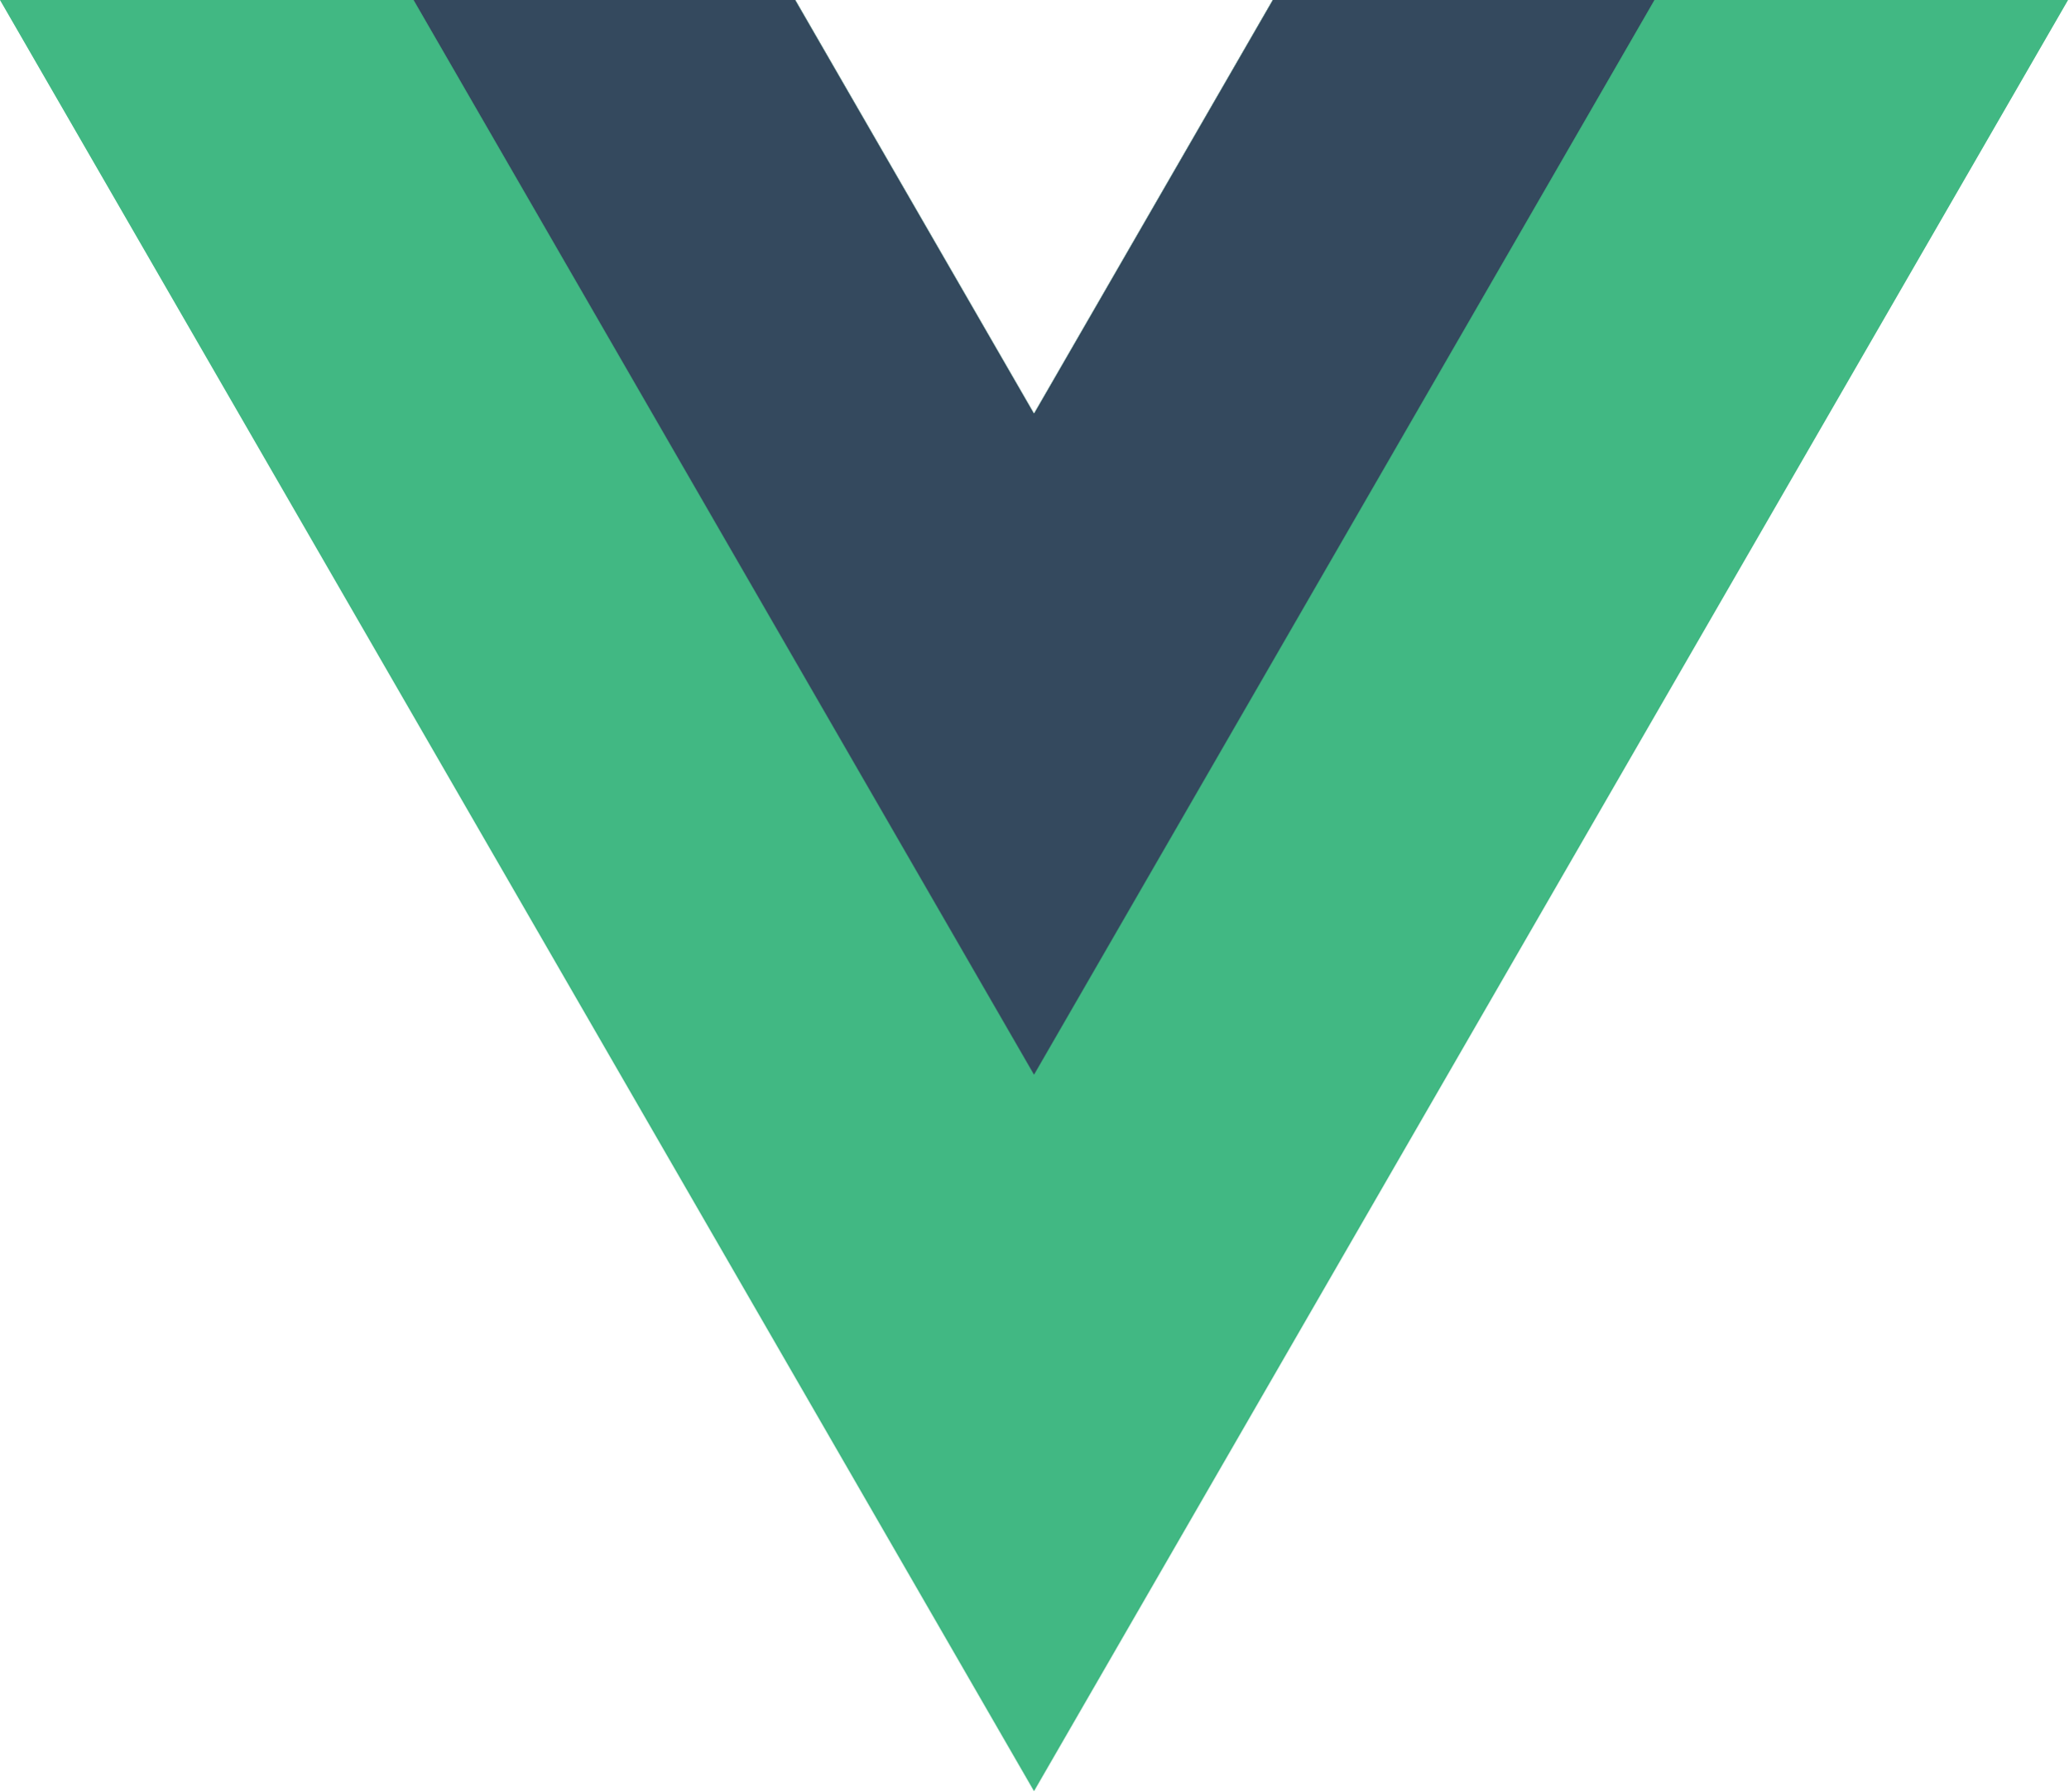
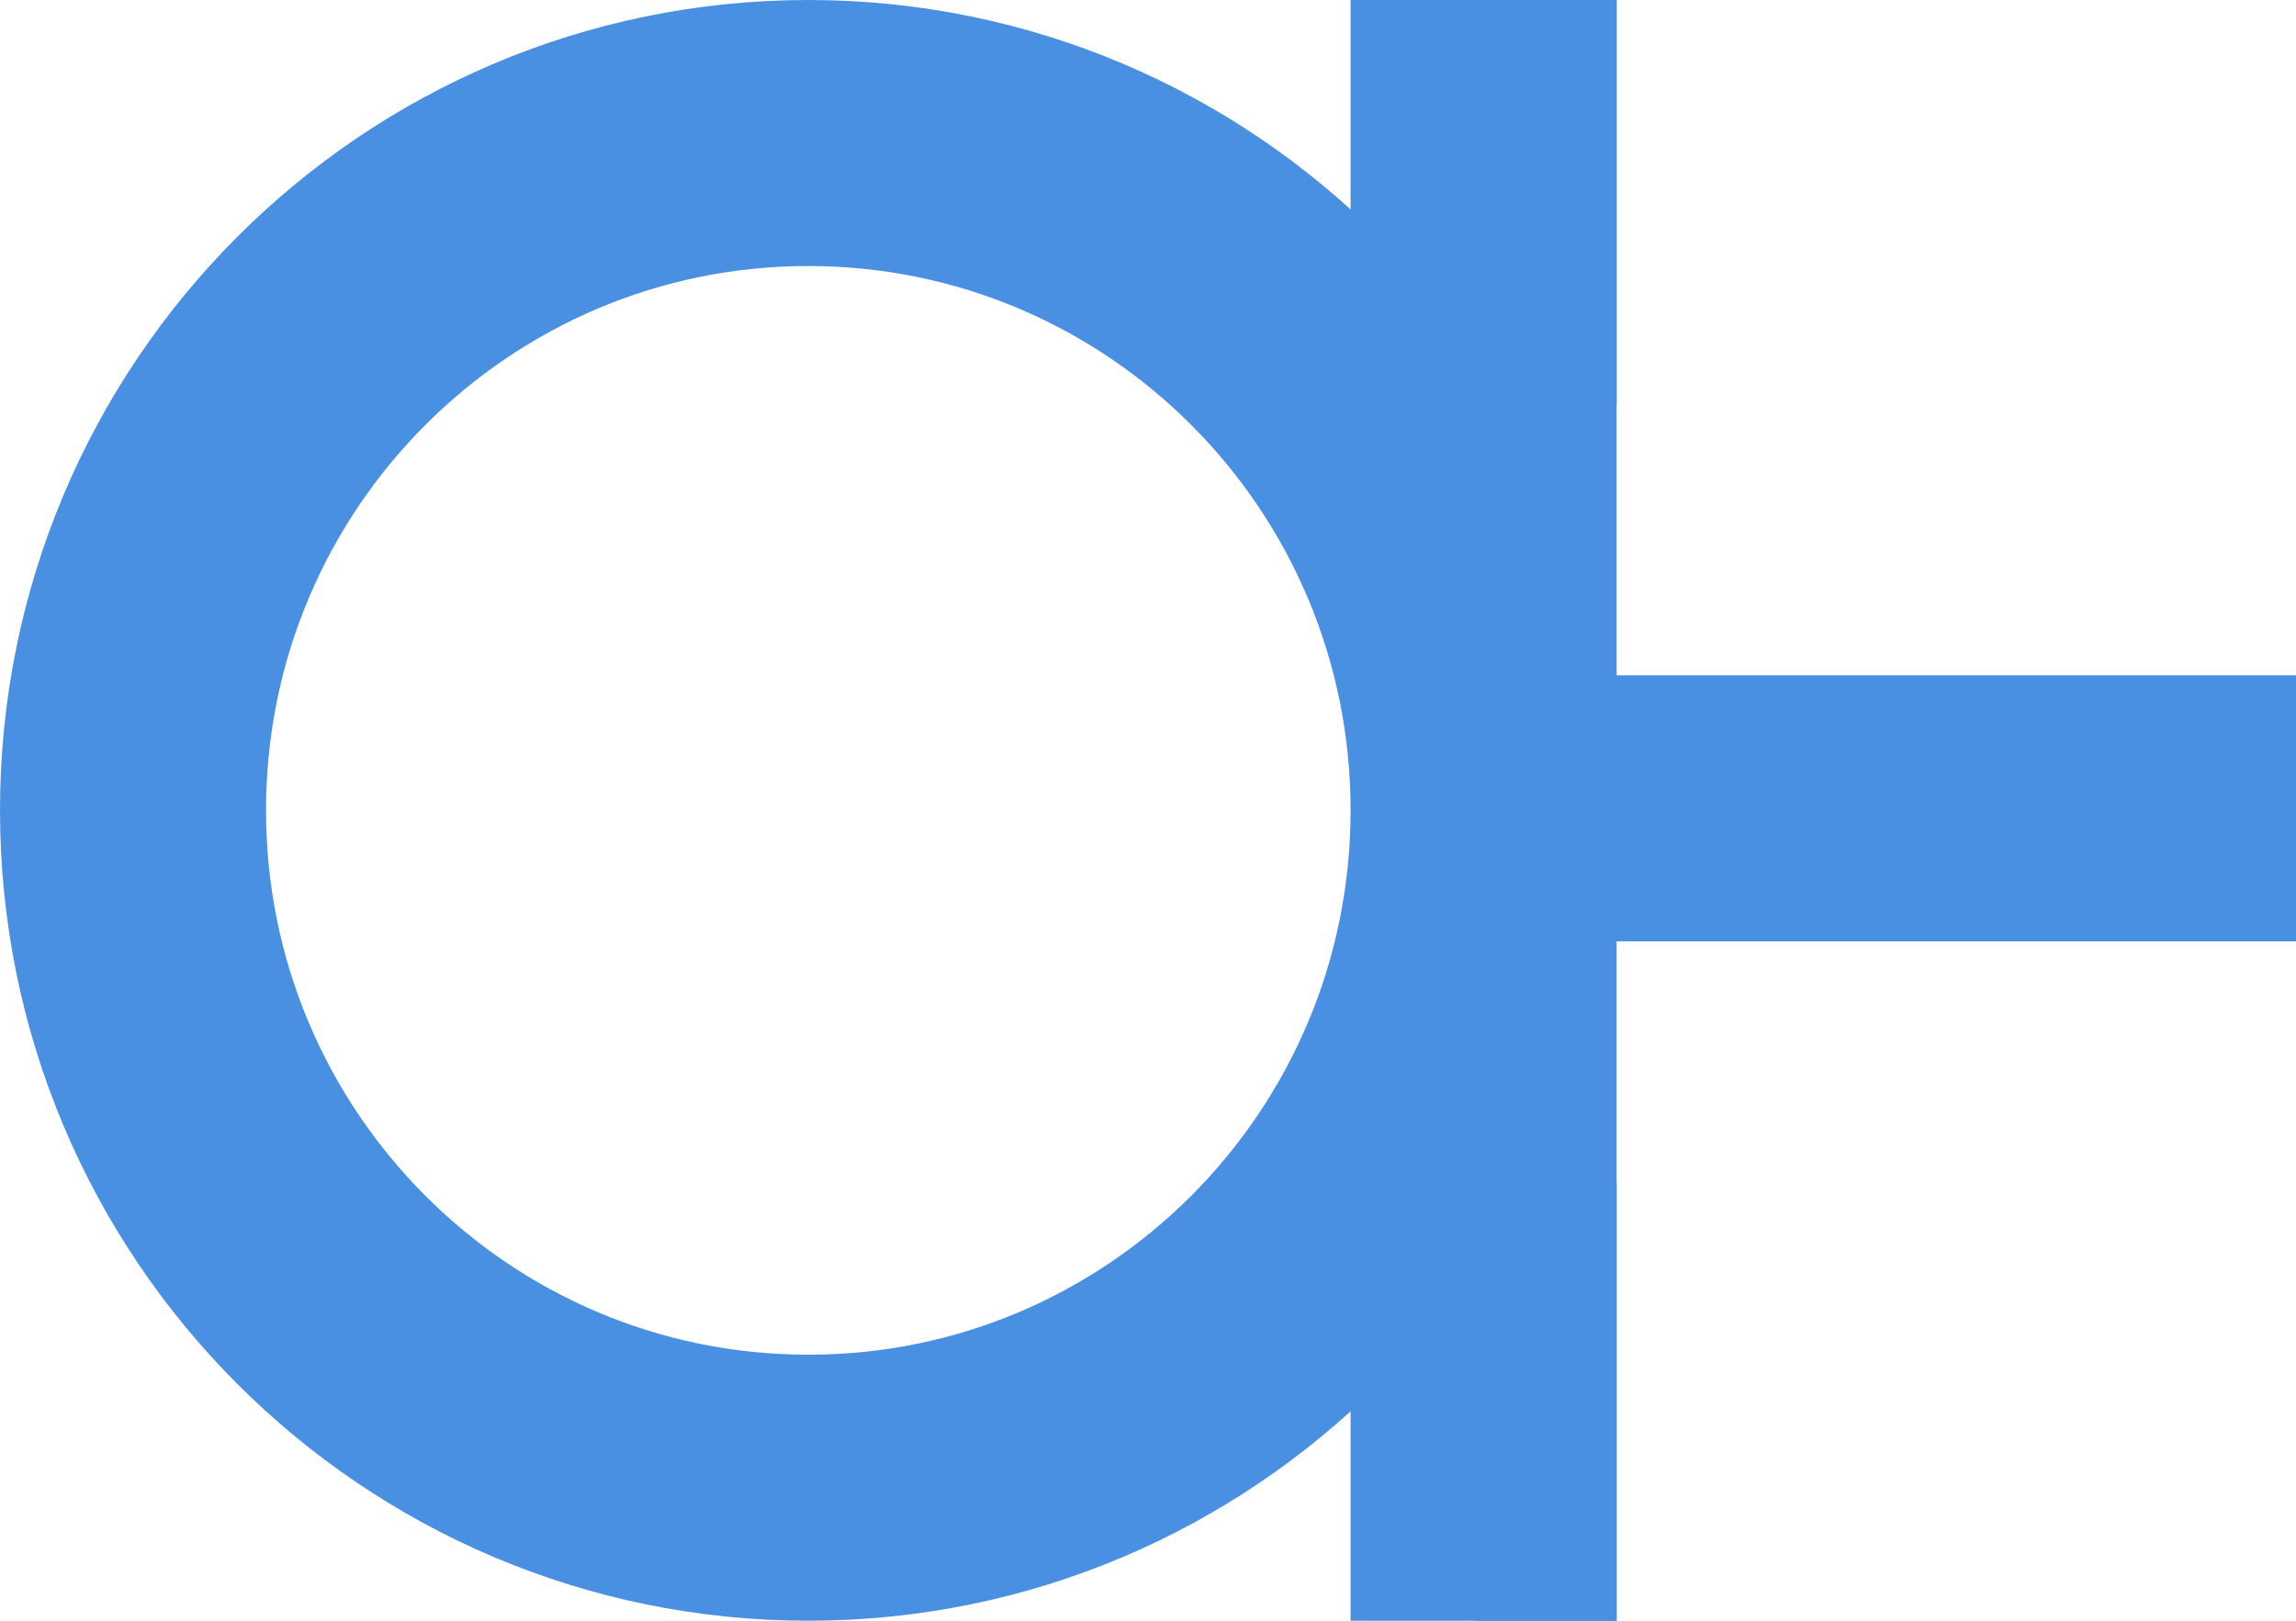
- <svg xmlns="http://www.w3.org/2000/svg" viewBox="0 0 261.76 226.69">
-   <path d="M161.096.001l-30.225 52.351L100.647.001H-.005l130.877 226.688L261.749.001z" fill="#41b883" />
-   <path d="M161.096.001l-30.225 52.351L100.647.001H52.346l78.526 136.01L209.398.001z" fill="#34495e" />
+ <svg xmlns="http://www.w3.org/2000/svg" width="561" height="396" viewBox="0 0 561 396" fill="none">
+   <rect x="330" width="65" height="99" fill="#4A90E2" />
+   <rect x="360" width="35" height="396" fill="#4A90E2" />
+   <rect x="330" y="289" width="65" height="107" fill="#4A90E2" />
+   <rect x="561" y="165" width="65" height="201" transform="rotate(90 561 165)" fill="#4A90E2" />
+   <path d="M362.5 198C362.5 289.481 288.55 363.5 197.5 363.5C106.45 363.5 32.5 289.481 32.5 198C32.5 106.519 106.45 32.5 197.5 32.5C288.55 32.5 362.5 106.519 362.5 198Z" stroke="#4A90E2" stroke-width="65" />
</svg>
